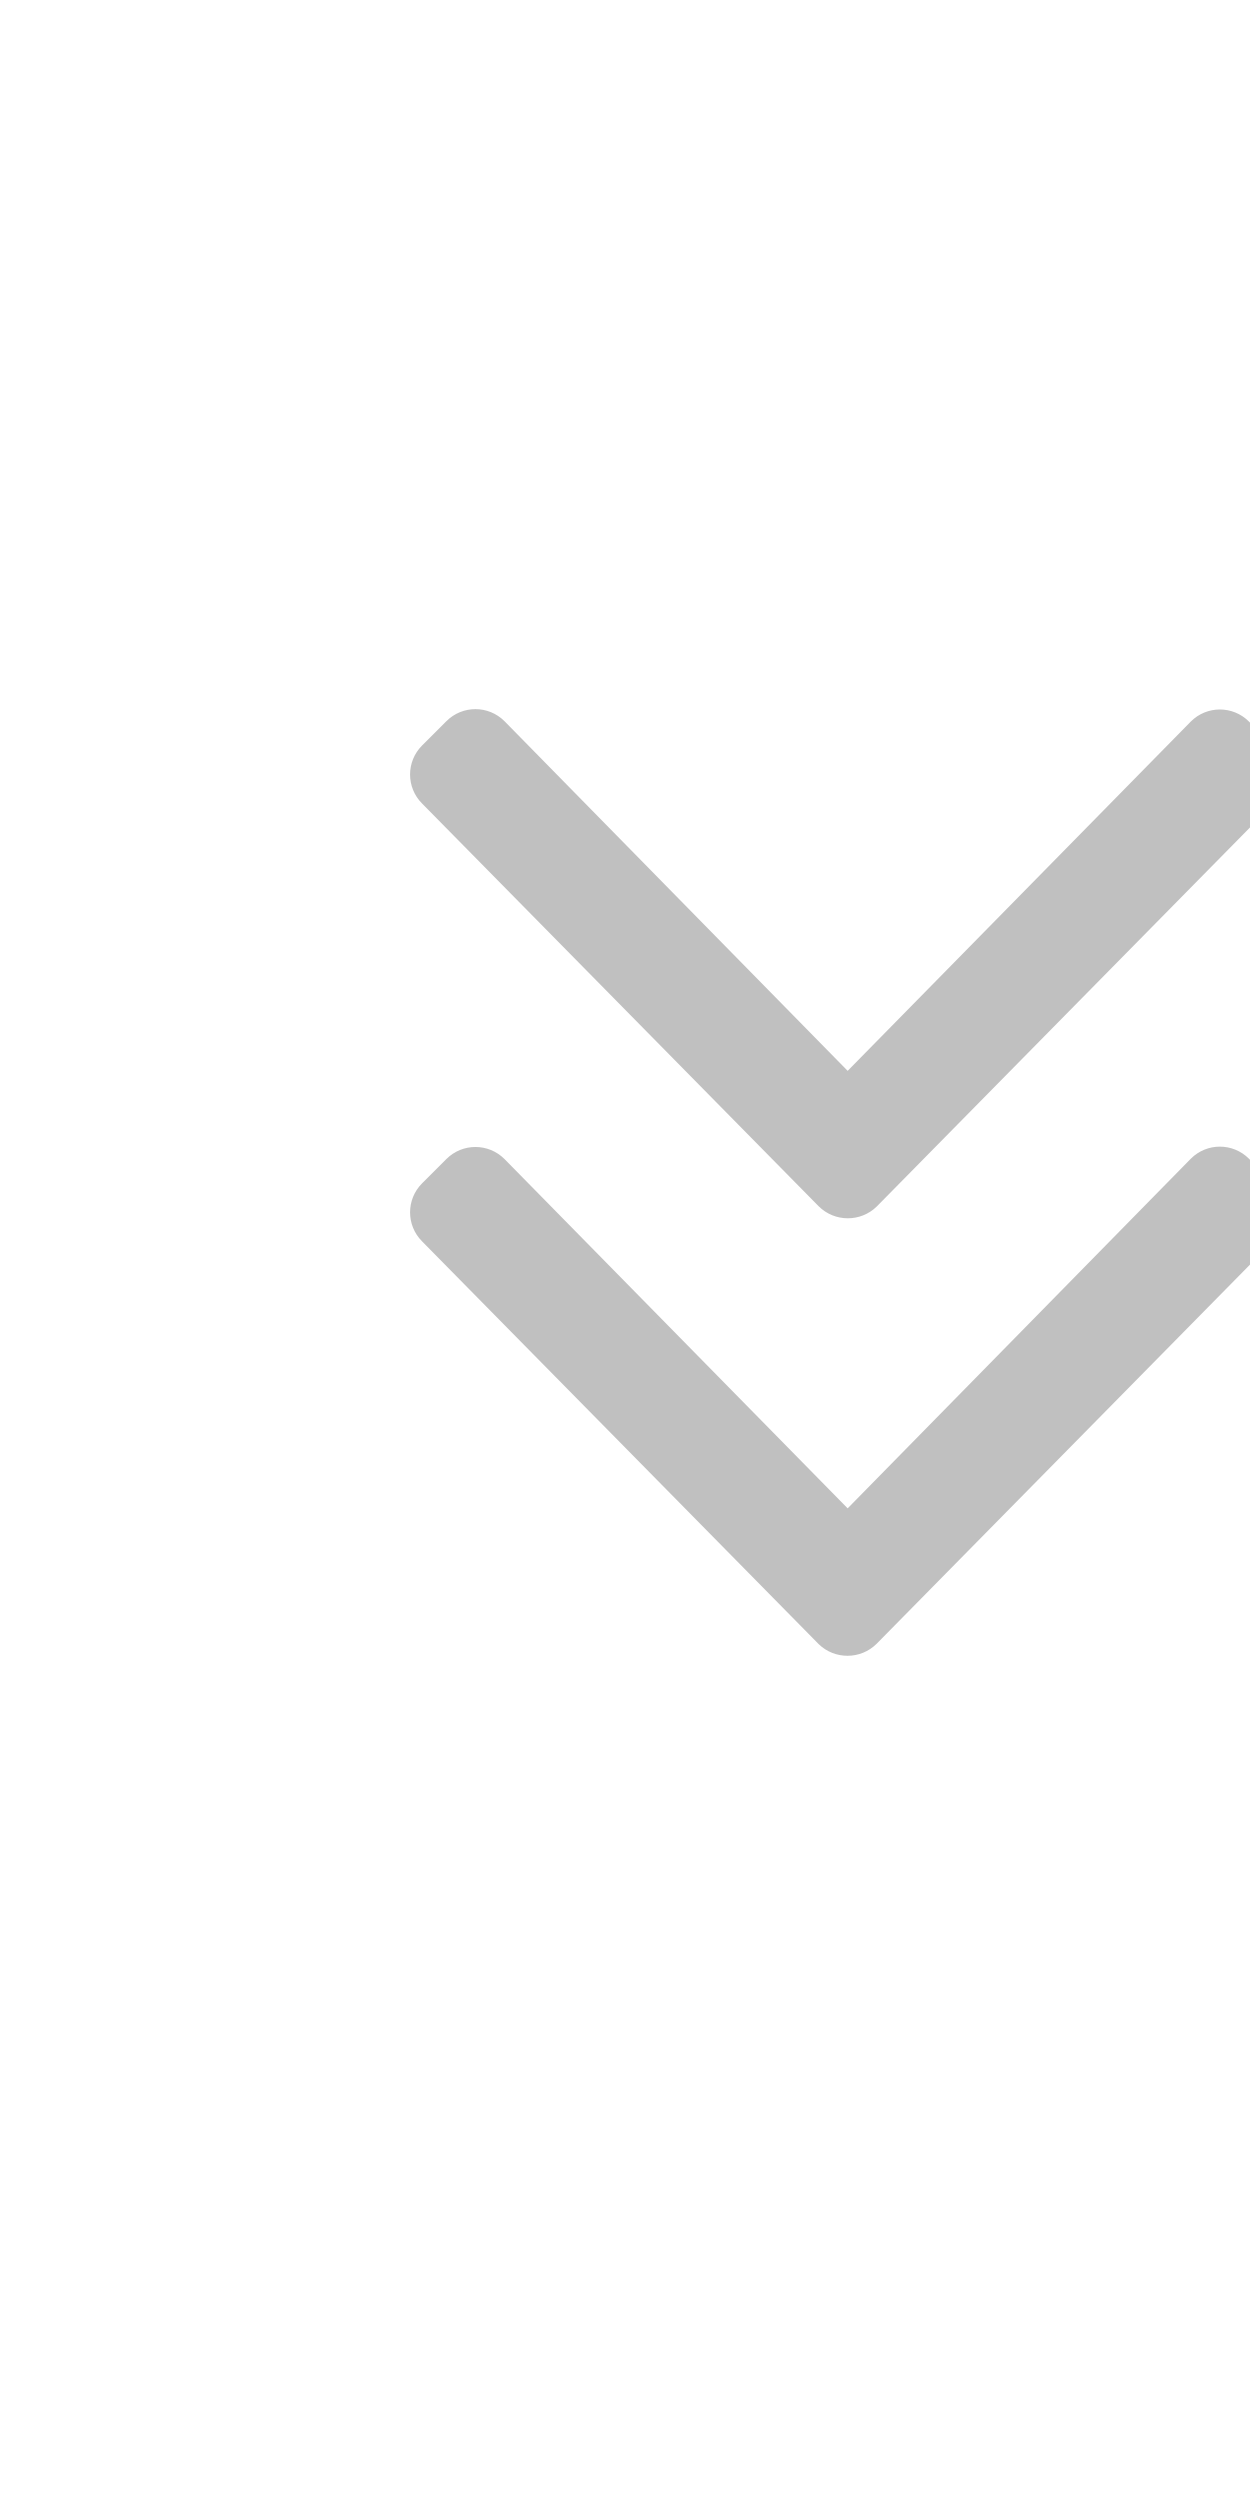
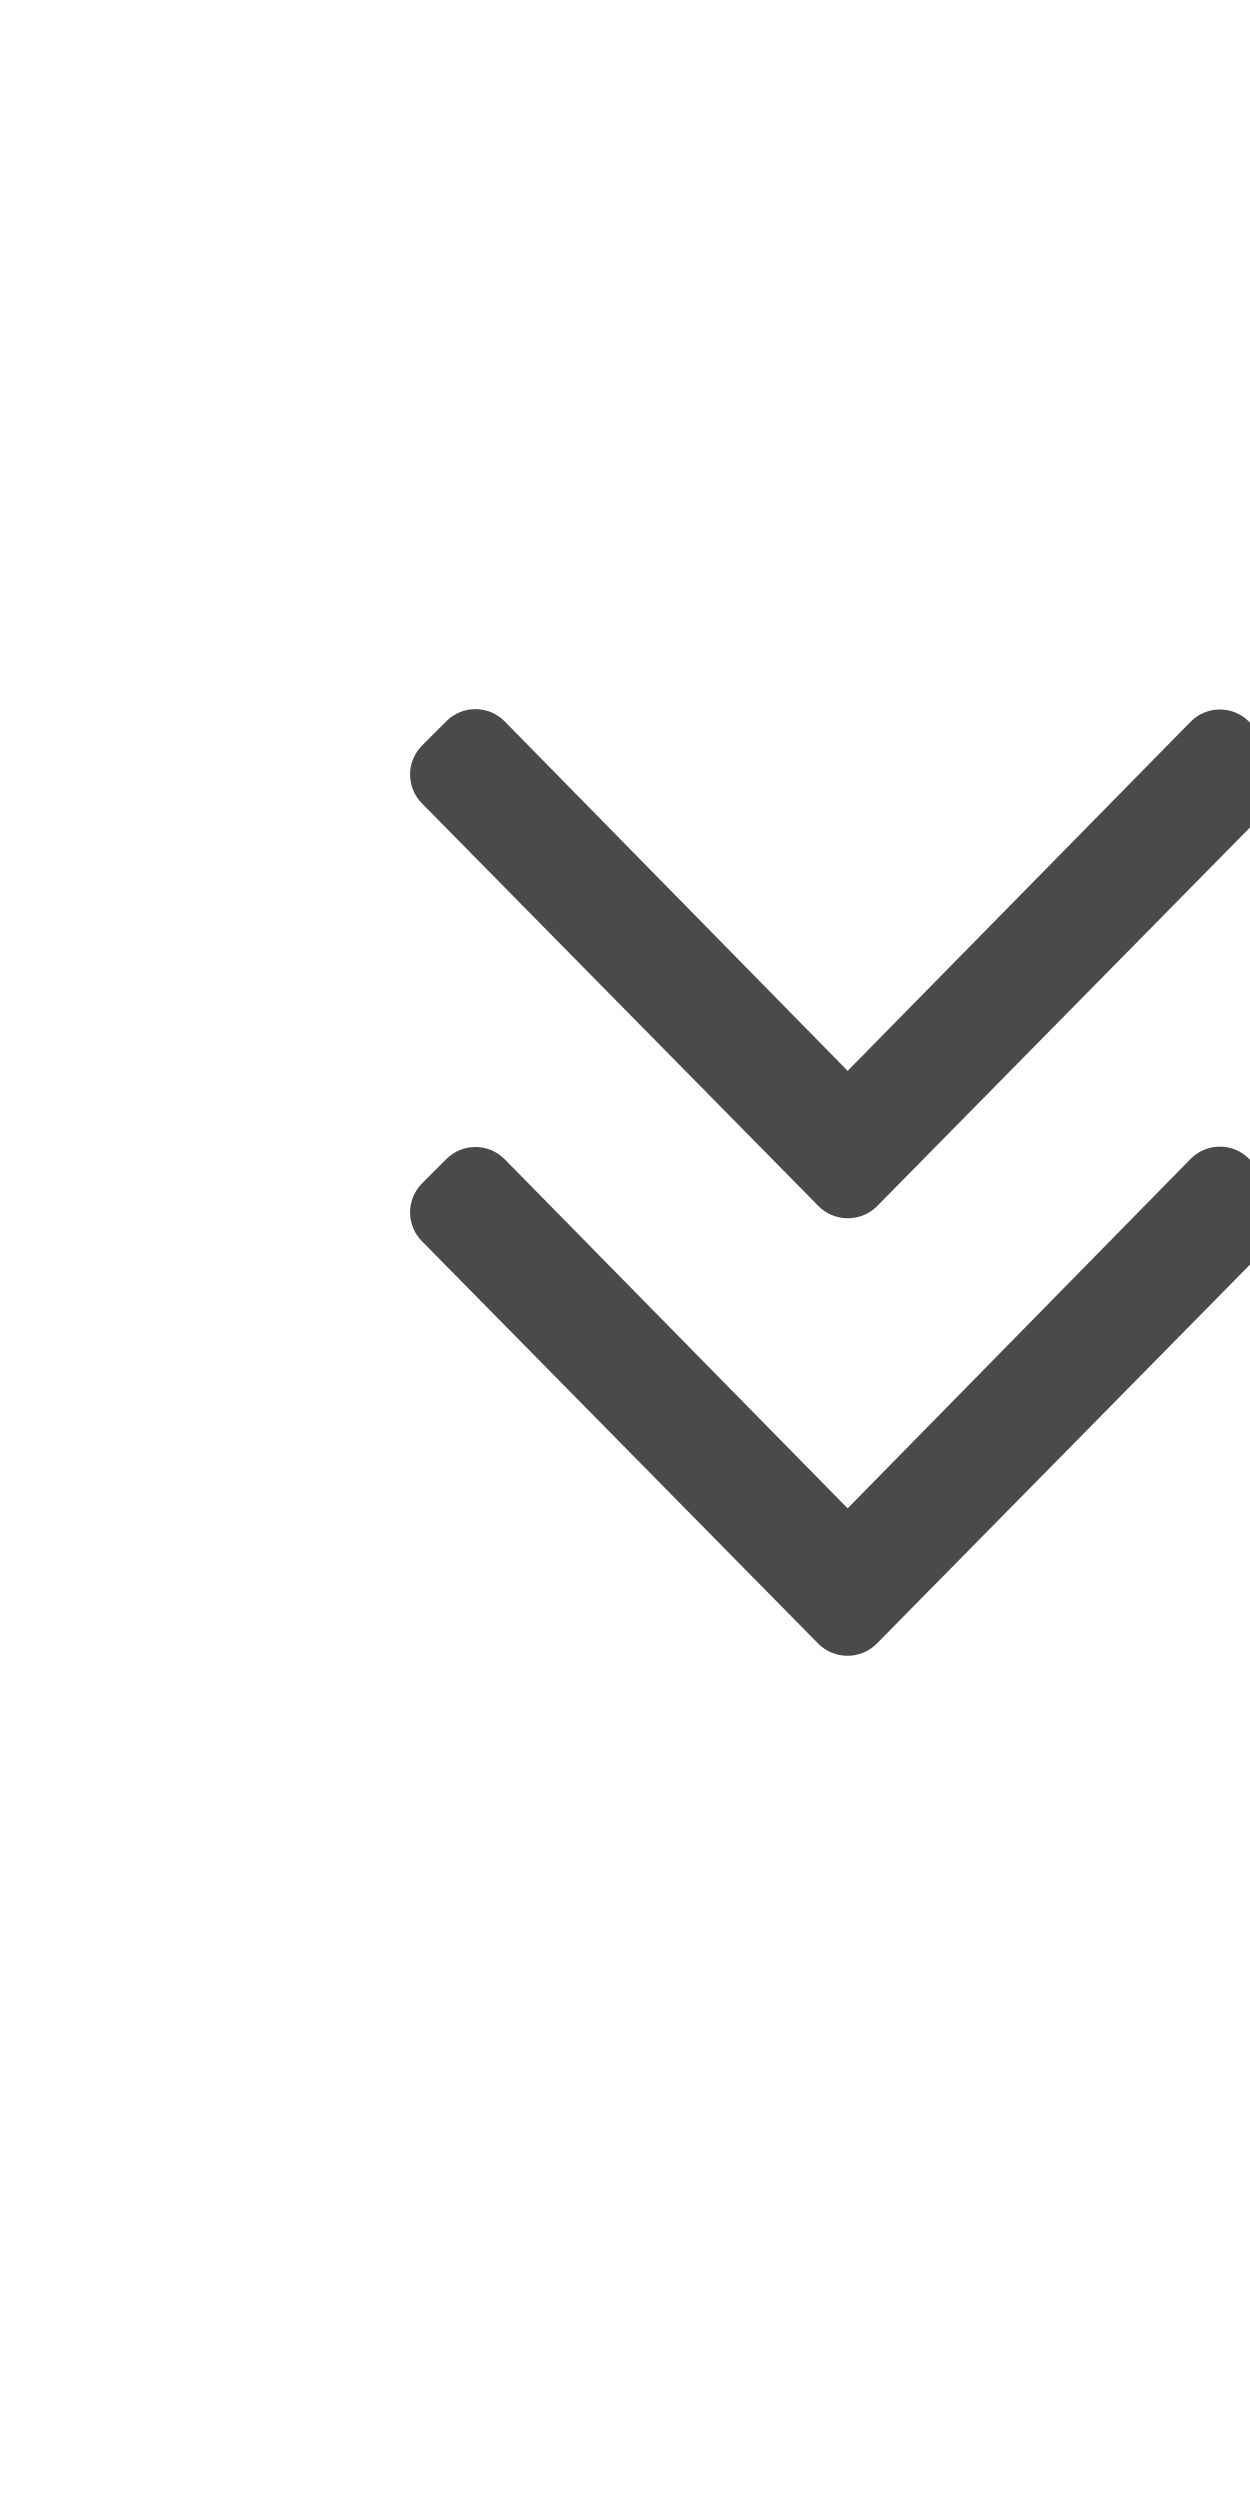
<svg xmlns="http://www.w3.org/2000/svg" aria-hidden="true" focusable="false" data-prefix="fal" data-icon="angle-double-down" role="img" viewBox="0 0 256 512" class="svg-inline--fa fa-angle-double-down fa-w-8 fa-9x">
-   <path fill="#c0c0c0" transform="scale(0.7) translate(120, 90)" d="M119.5 262.9L3.5 145.1c-4.7-4.7-4.7-12.3 0-17l7.1-7.1c4.7-4.7 12.3-4.7 17 0L128 223.3l100.4-102.2c4.7-4.7 12.3-4.7 17 0l7.1 7.1c4.7 4.7 4.7 12.3 0 17L136.5 263c-4.7 4.6-12.3 4.6-17-.1zm17 128l116-117.8c4.7-4.7 4.7-12.3 0-17l-7.1-7.1c-4.7-4.7-12.3-4.7-17 0L128 351.3 27.6 249.1c-4.7-4.7-12.3-4.7-17 0l-7.1 7.1c-4.7 4.7-4.7 12.3 0 17l116 117.8c4.7 4.6 12.3 4.6 17-.1z" class="" />
+   <path fill="#4a4a4a" transform="scale(0.7) translate(120, 90)" d="M119.5 262.9L3.5 145.1c-4.7-4.7-4.7-12.3 0-17l7.1-7.1c4.7-4.7 12.3-4.7 17 0L128 223.3l100.4-102.2c4.7-4.7 12.3-4.7 17 0l7.1 7.1c4.7 4.7 4.7 12.3 0 17L136.5 263c-4.7 4.6-12.3 4.6-17-.1zm17 128l116-117.8c4.7-4.7 4.7-12.3 0-17l-7.1-7.1c-4.7-4.7-12.3-4.7-17 0L128 351.3 27.6 249.1c-4.7-4.7-12.3-4.7-17 0l-7.1 7.1c-4.7 4.7-4.7 12.3 0 17l116 117.8c4.7 4.6 12.3 4.6 17-.1z" class="" />
</svg>
